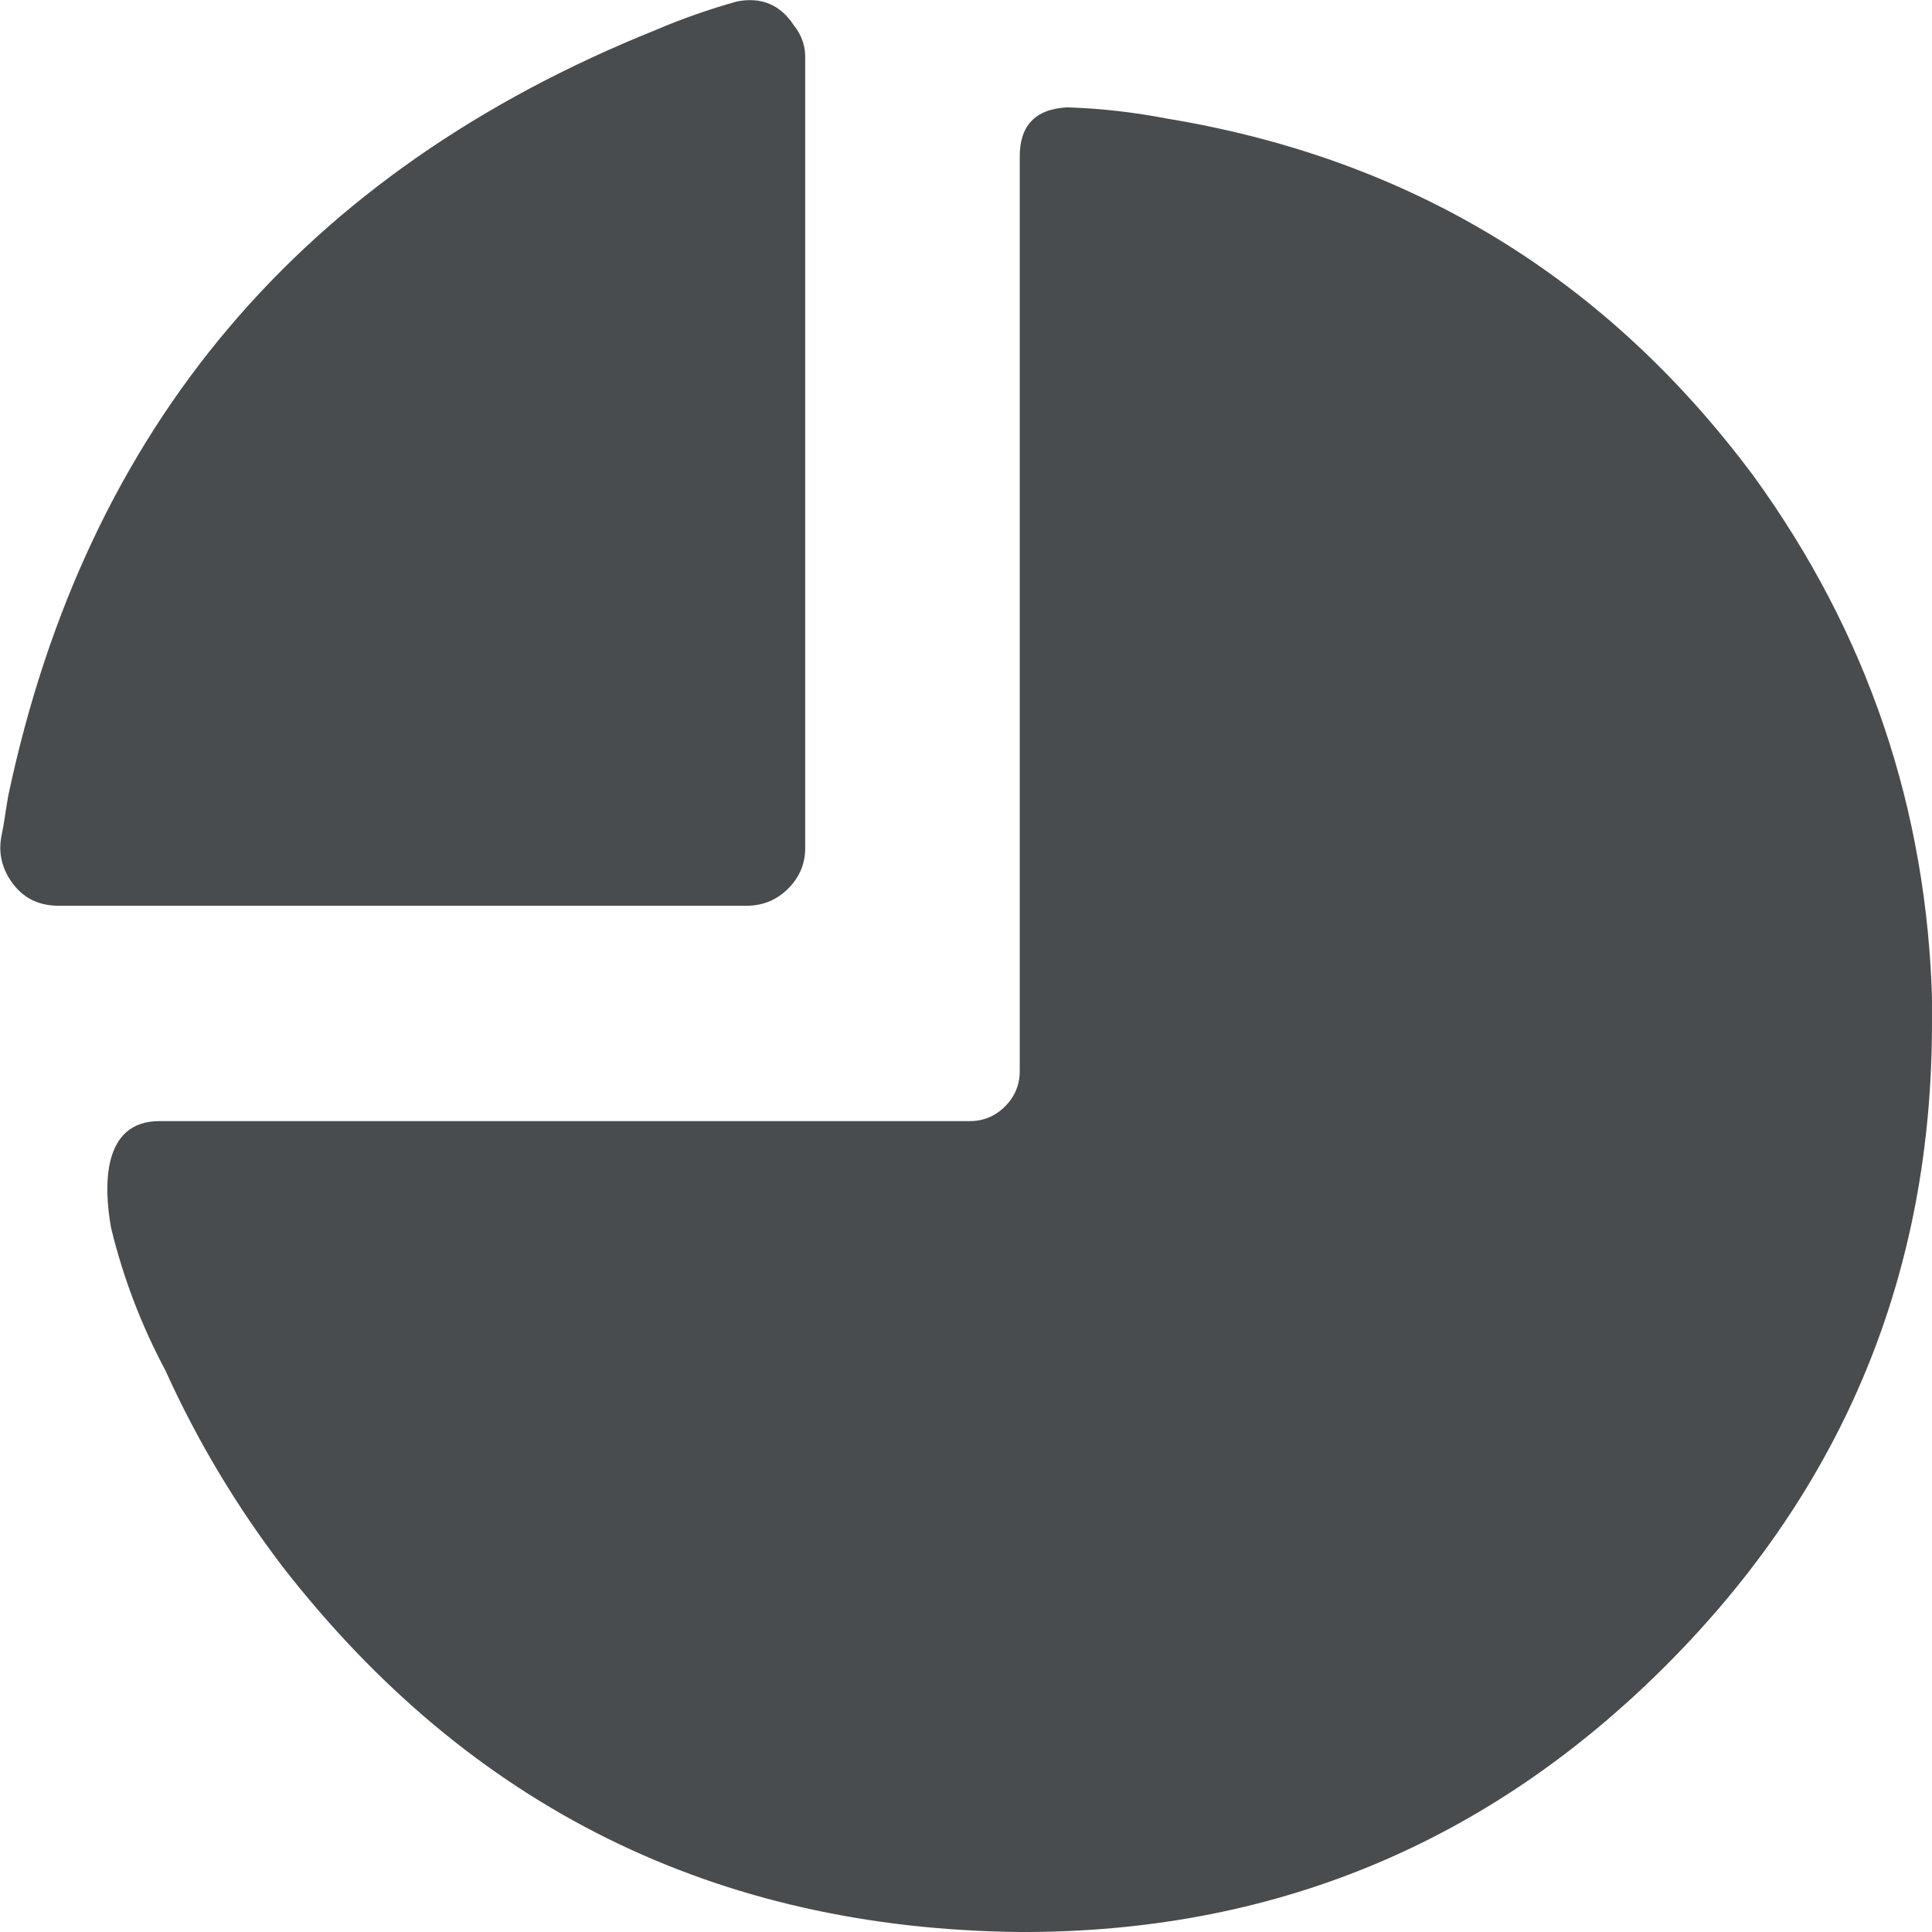
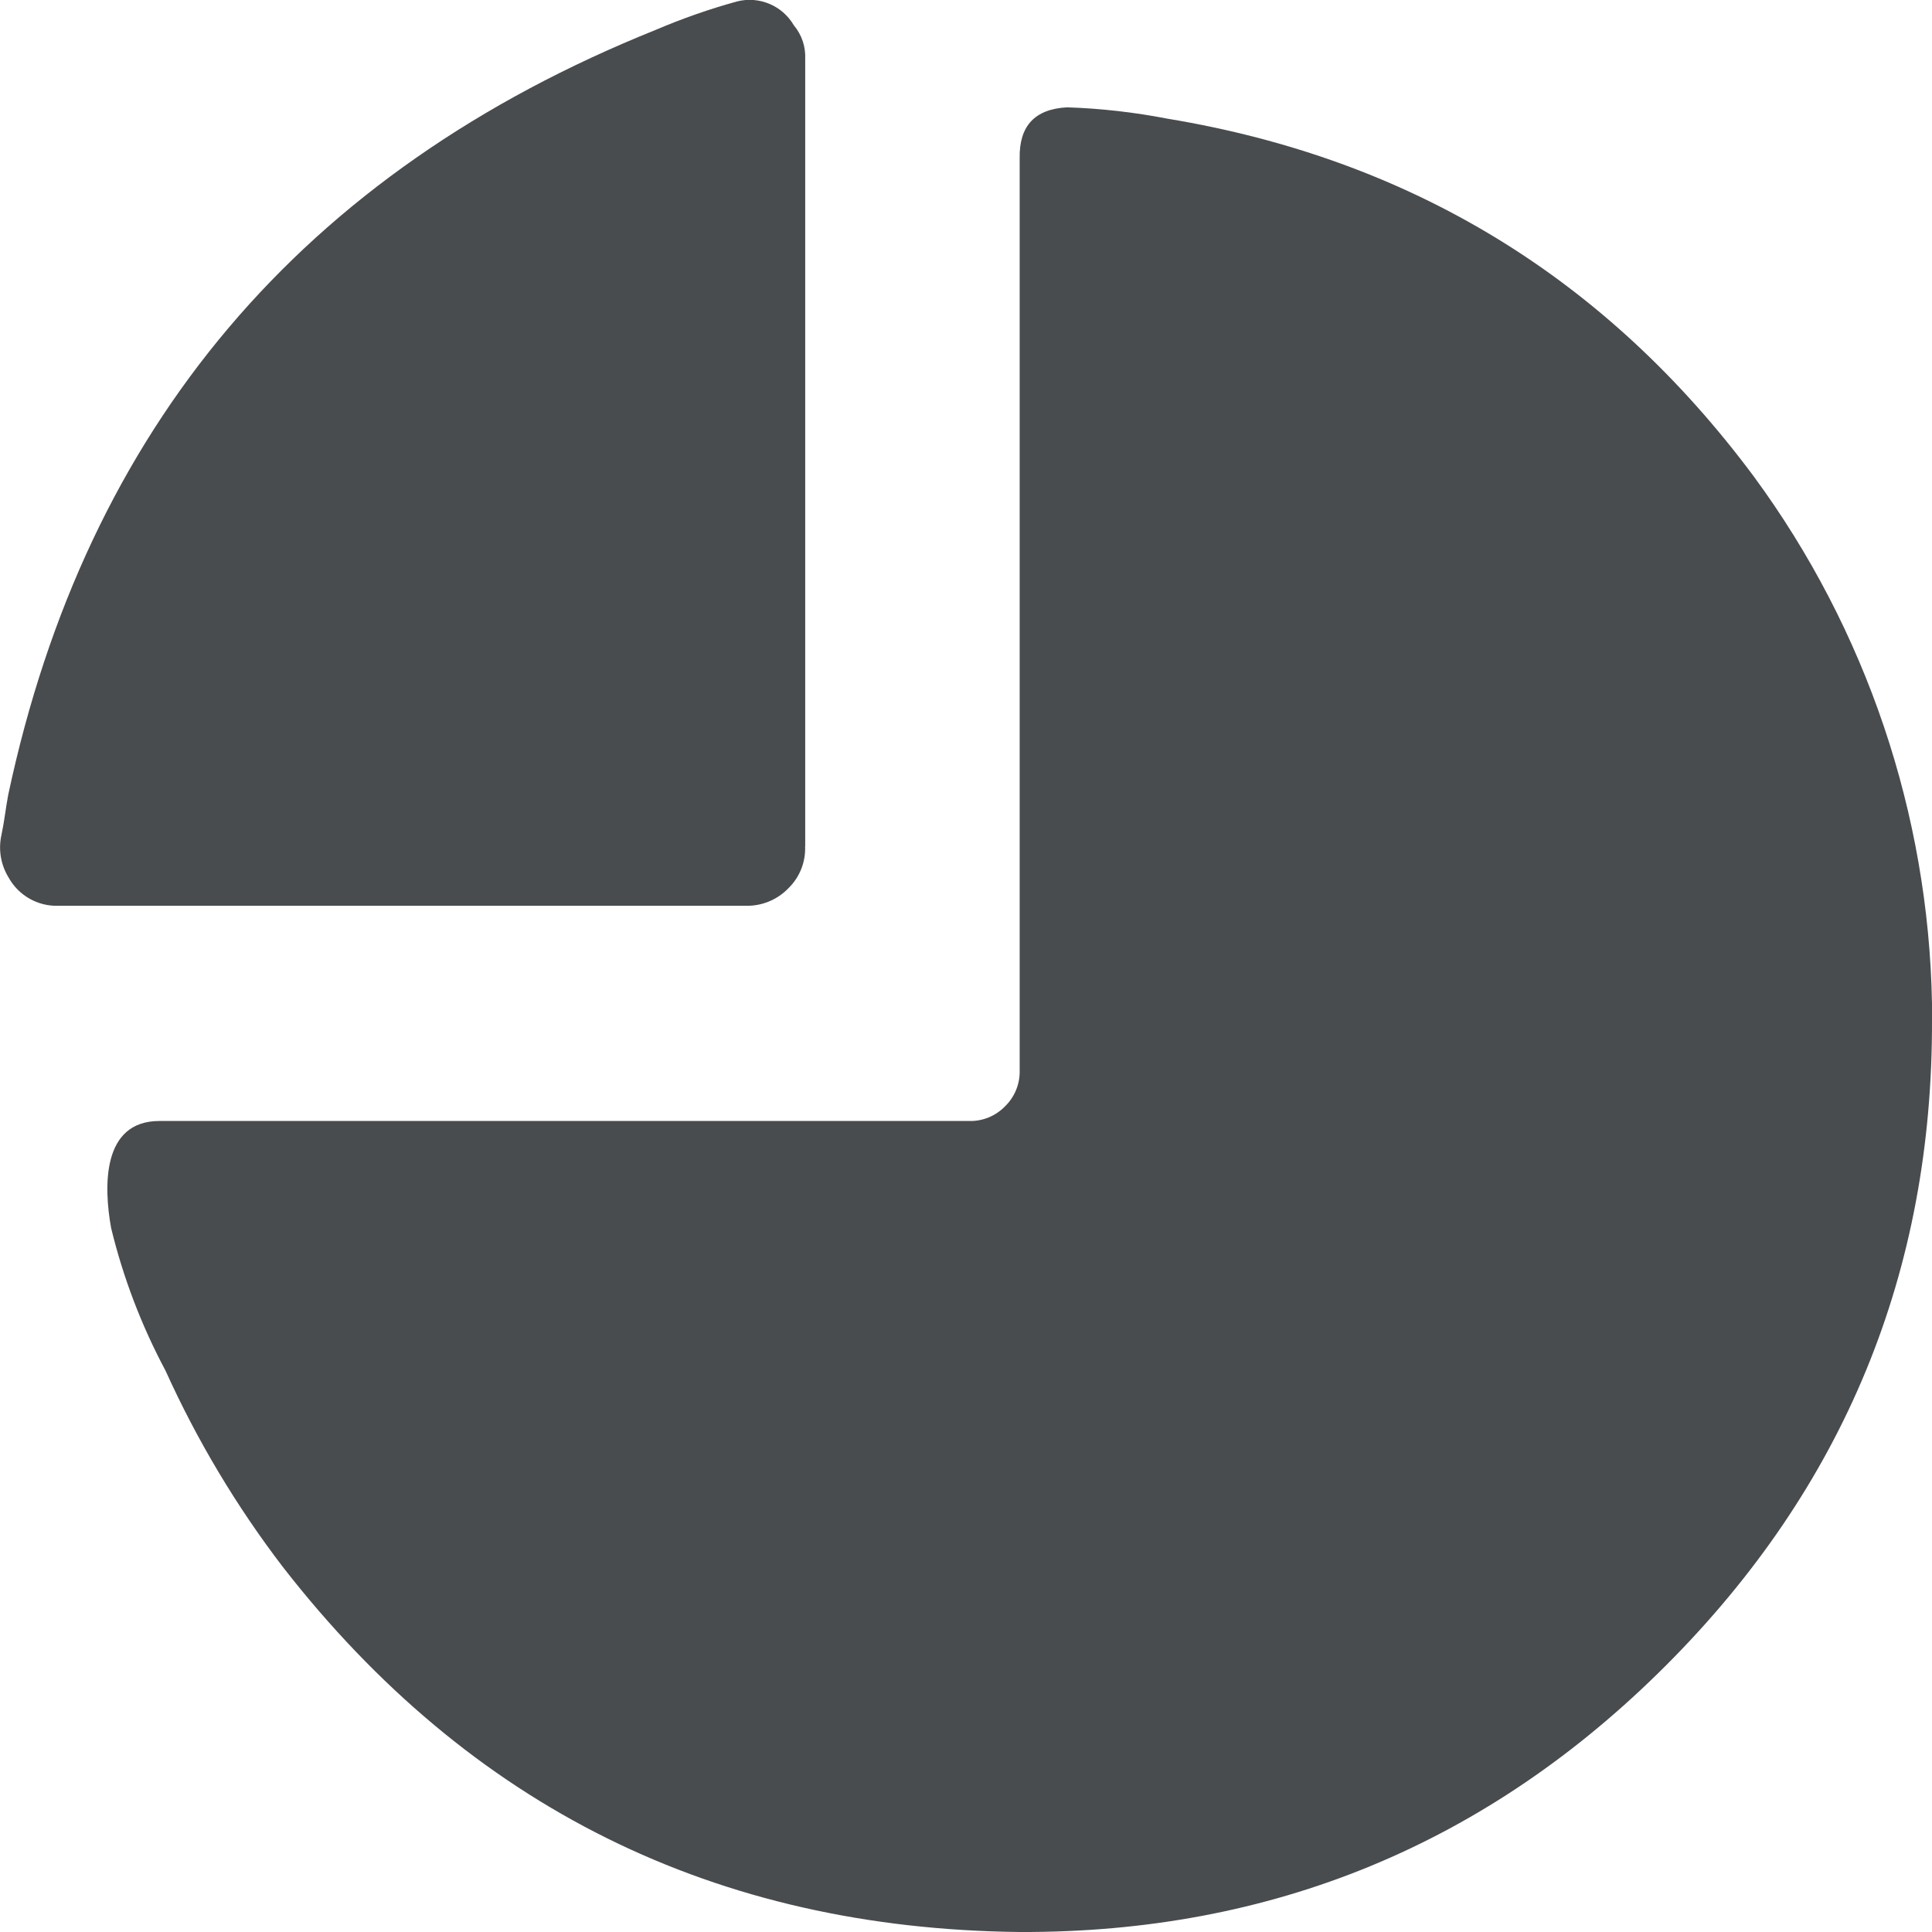
- <svg xmlns="http://www.w3.org/2000/svg" version="1.1" viewBox="0 0 18 18">
+ <svg xmlns="http://www.w3.org/2000/svg" width="18" height="18" viewBox="0 0 18 18">
  <g fill="none" fill-rule="evenodd">
-     <g transform="translate(.00183 .001084)">
-       <rect width="18" height="18" />
-       <path d="m7.5 7.884c0.004 0.151-0.048 0.281-0.155 0.39-0.107 0.109-0.237 0.163-0.391 0.164h-6.407c-0.209-1.4637e-4 -0.365-0.089-0.47-0.267-0.072-0.124-0.093-0.255-0.063-0.394 0.026-0.122 0.039-0.247 0.062-0.369 0.727-3.429 2.737-5.806 6.032-7.13 0.246-0.105 0.5-0.194 0.758-0.266 0.226-0.043 0.402 0.031 0.527 0.221 0.076 0.094 0.112 0.201 0.107 0.321l5.3e-7 7.33z" fill="#494C4E" />
-       <path d="m17.998 9.348v0.151c0.008 2.351-0.819 4.357-2.481 6.019-1.662 1.662-3.668 2.489-6.019 2.481-2.835-0.03-5.123-1.163-6.864-3.4-0.434-0.568-0.799-1.179-1.094-1.83-0.225-0.422-0.394-0.865-0.507-1.33-0.068-0.379-0.089-0.995 0.45-0.995h7.543c0.131 0.002 0.243-0.044 0.336-0.137 0.093-0.093 0.138-0.205 0.137-0.336l-9.5e-7 -8.5c-0.005-0.299 0.142-0.456 0.441-0.472 0.315 0.01 0.628 0.046 0.938 0.106 2.27 0.376 4.091 1.488 5.463 3.336 1.06 1.464 1.613 3.1 1.659 4.907z" fill="#494C4E" />
-     </g>
+     <path d="M.002.001h18v18h-18z" />
+     <path d="M7.501 7.885a.516.516 0 01-.155.39.533.533 0 01-.39.164H.548a.512.512 0 01-.47-.267.533.533 0 01-.064-.395c.026-.122.039-.246.062-.369C.804 3.98 2.814 1.602 6.11.278c.246-.105.5-.194.758-.265a.477.477 0 01.527.221c.077.094.112.2.107.32v7.33z" fill="#494C4E" />
+     <path d="M18 9.349V9.5c.008 2.35-.819 4.357-2.481 6.019S11.851 18.009 9.5 18c-2.835-.03-5.123-1.163-6.864-3.4a9.363 9.363 0 01-1.094-1.83 5.65 5.65 0 01-.507-1.33c-.068-.379-.089-.996.45-.996h7.543a.449.449 0 00.335-.136.449.449 0 00.137-.336v-8.5c-.005-.299.142-.456.441-.472.315.01.628.046.938.106 2.27.376 4.09 1.488 5.463 3.336A8.554 8.554 0 0118 9.349z" fill="#494C4E" />
  </g>
</svg>
